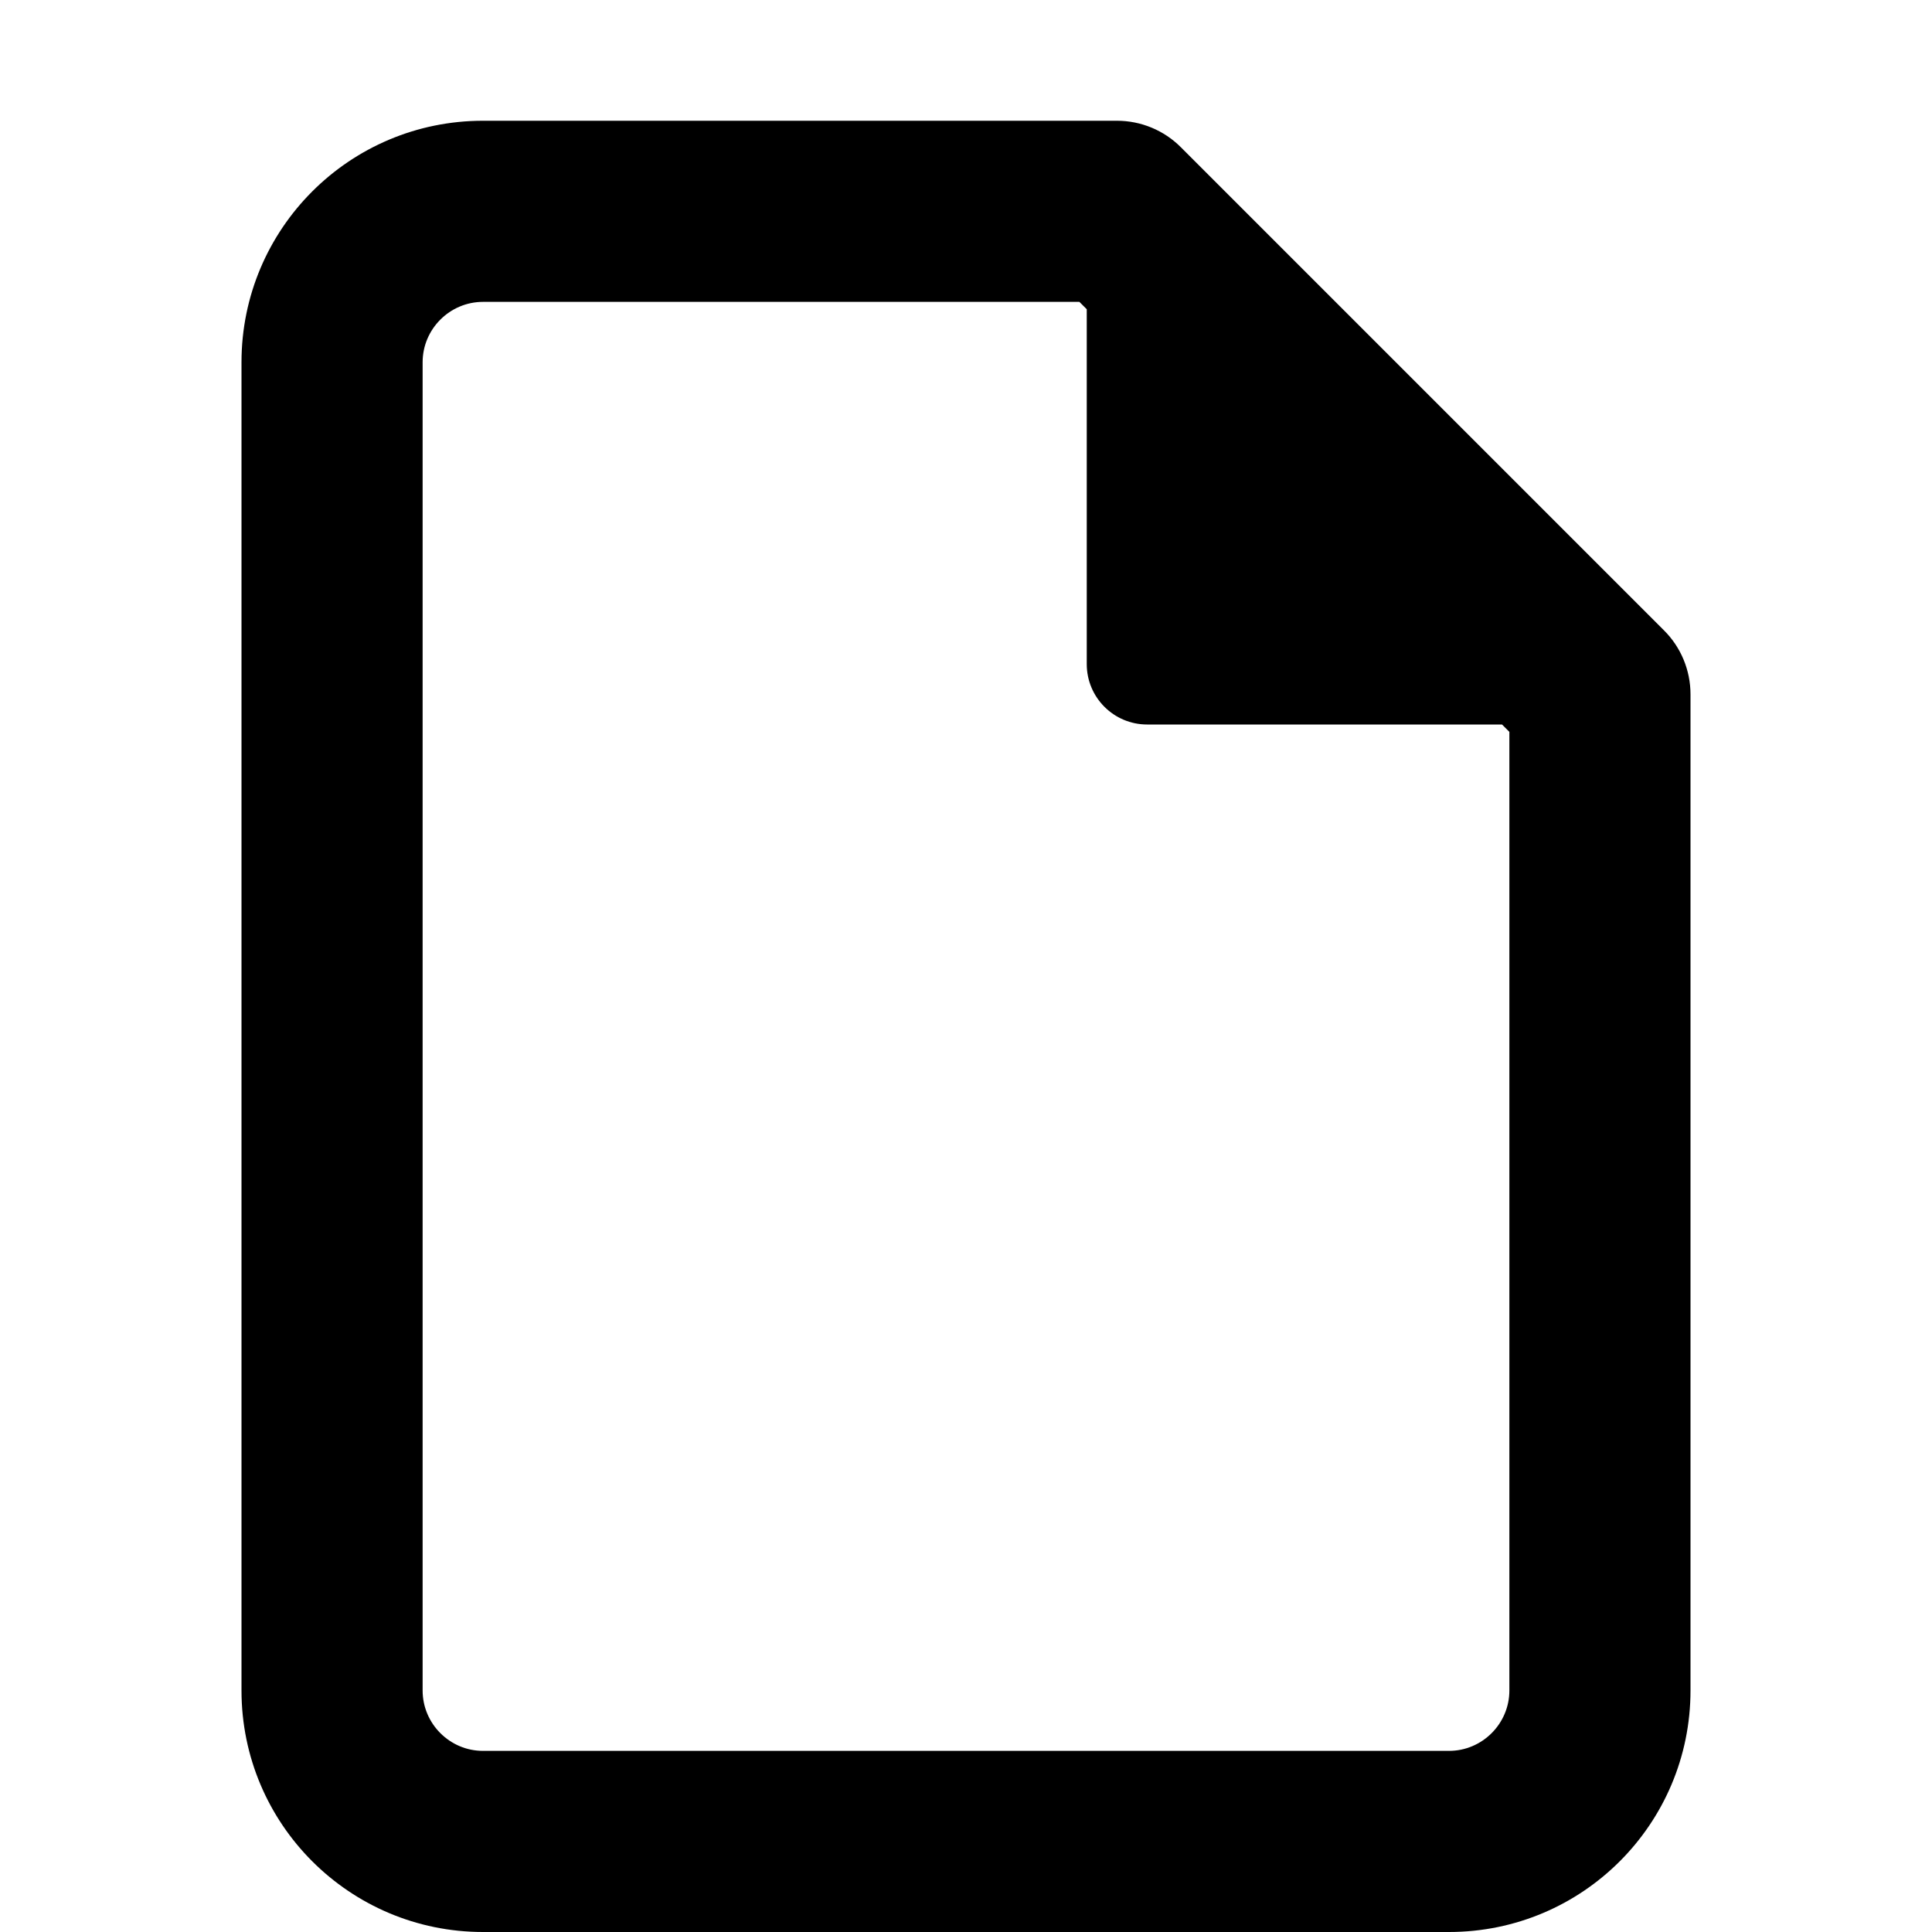
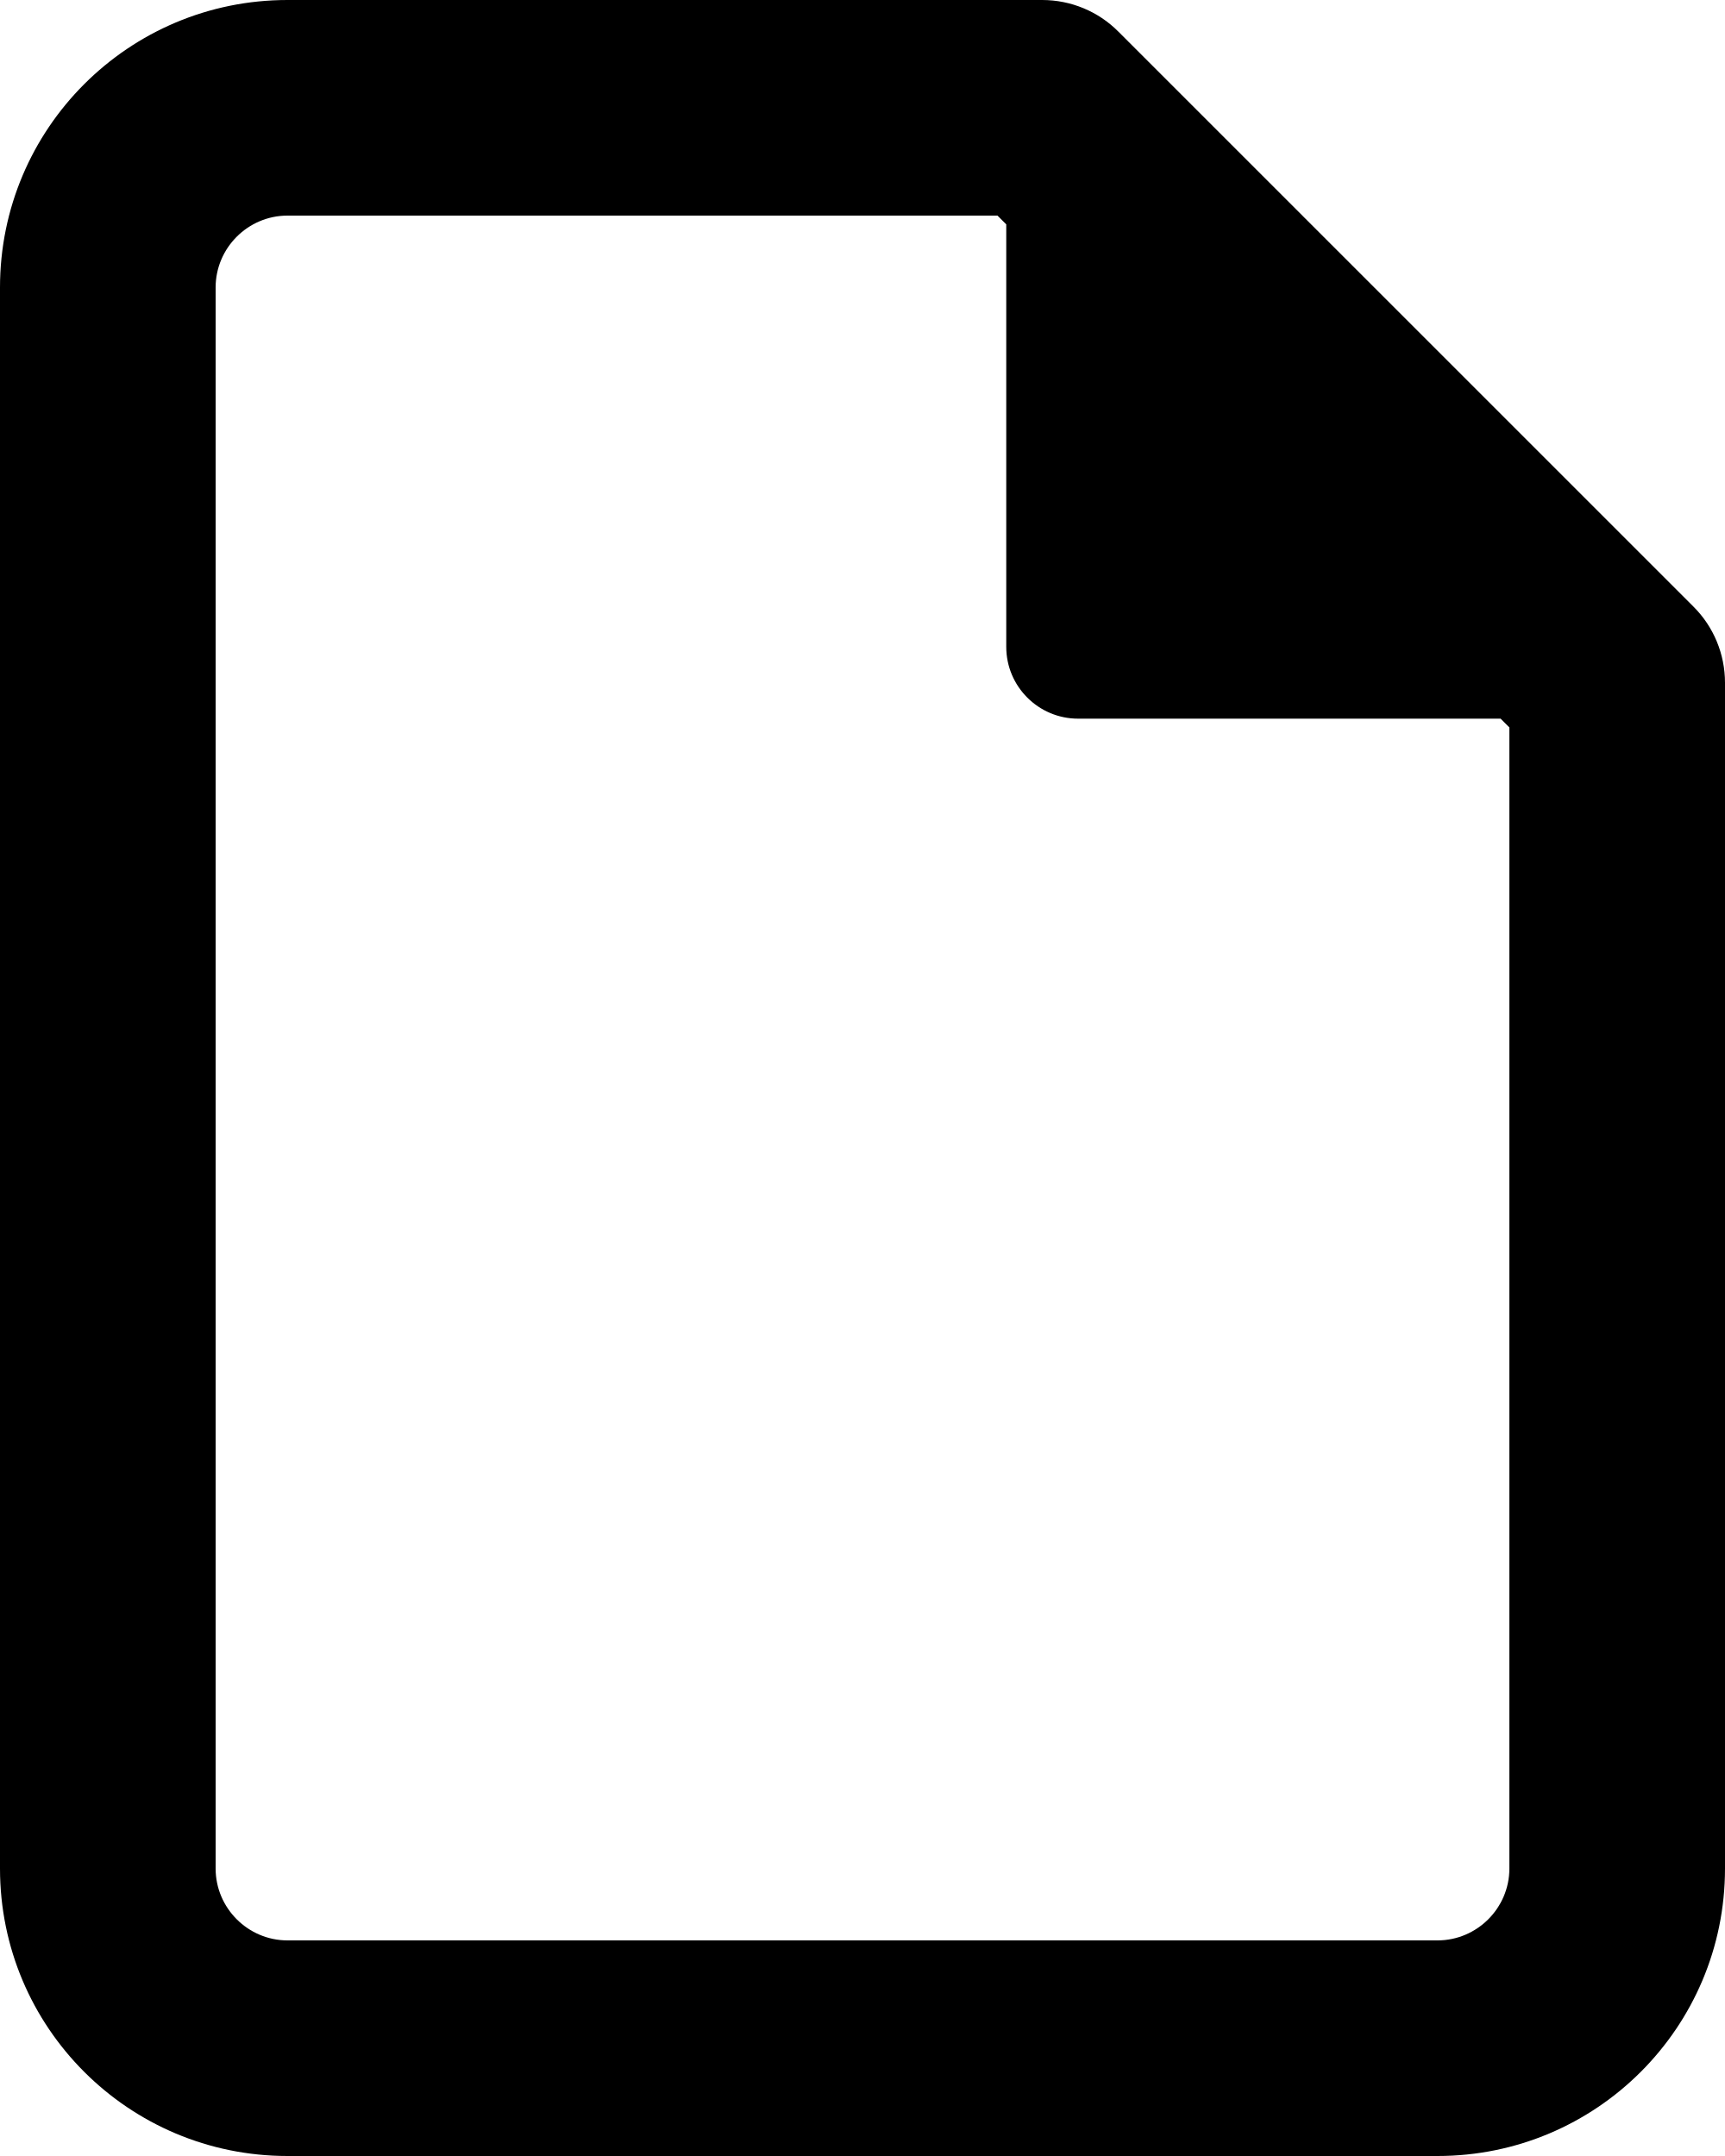
- <svg xmlns="http://www.w3.org/2000/svg" width="16" height="16" viewBox="0 0 16 16" fill="none">
+ <svg xmlns="http://www.w3.org/2000/svg" width="12" height="15" viewBox="2 1 12 15" fill="none">
  <path d="M13.78 5.22L9.78 1.22C9.64 1.079 9.449 1 9.25 1H4C2.895 1 2 1.895 2 3V14C2 15.105 2.895 16 4 16H12C13.105 16 14 15.105 14 14V5.75C14 5.551 13.921 5.36 13.78 5.22ZM12.5 6.061V14C12.5 14.275 12.275 14.5 12 14.5H4C3.725 14.5 3.5 14.275 3.5 14V3C3.5 2.725 3.725 2.5 4 2.5H8.939L9 2.561V5.5C9 5.776 9.224 6 9.5 6H12.439L12.5 6.061Z" fill="black" />
</svg>
